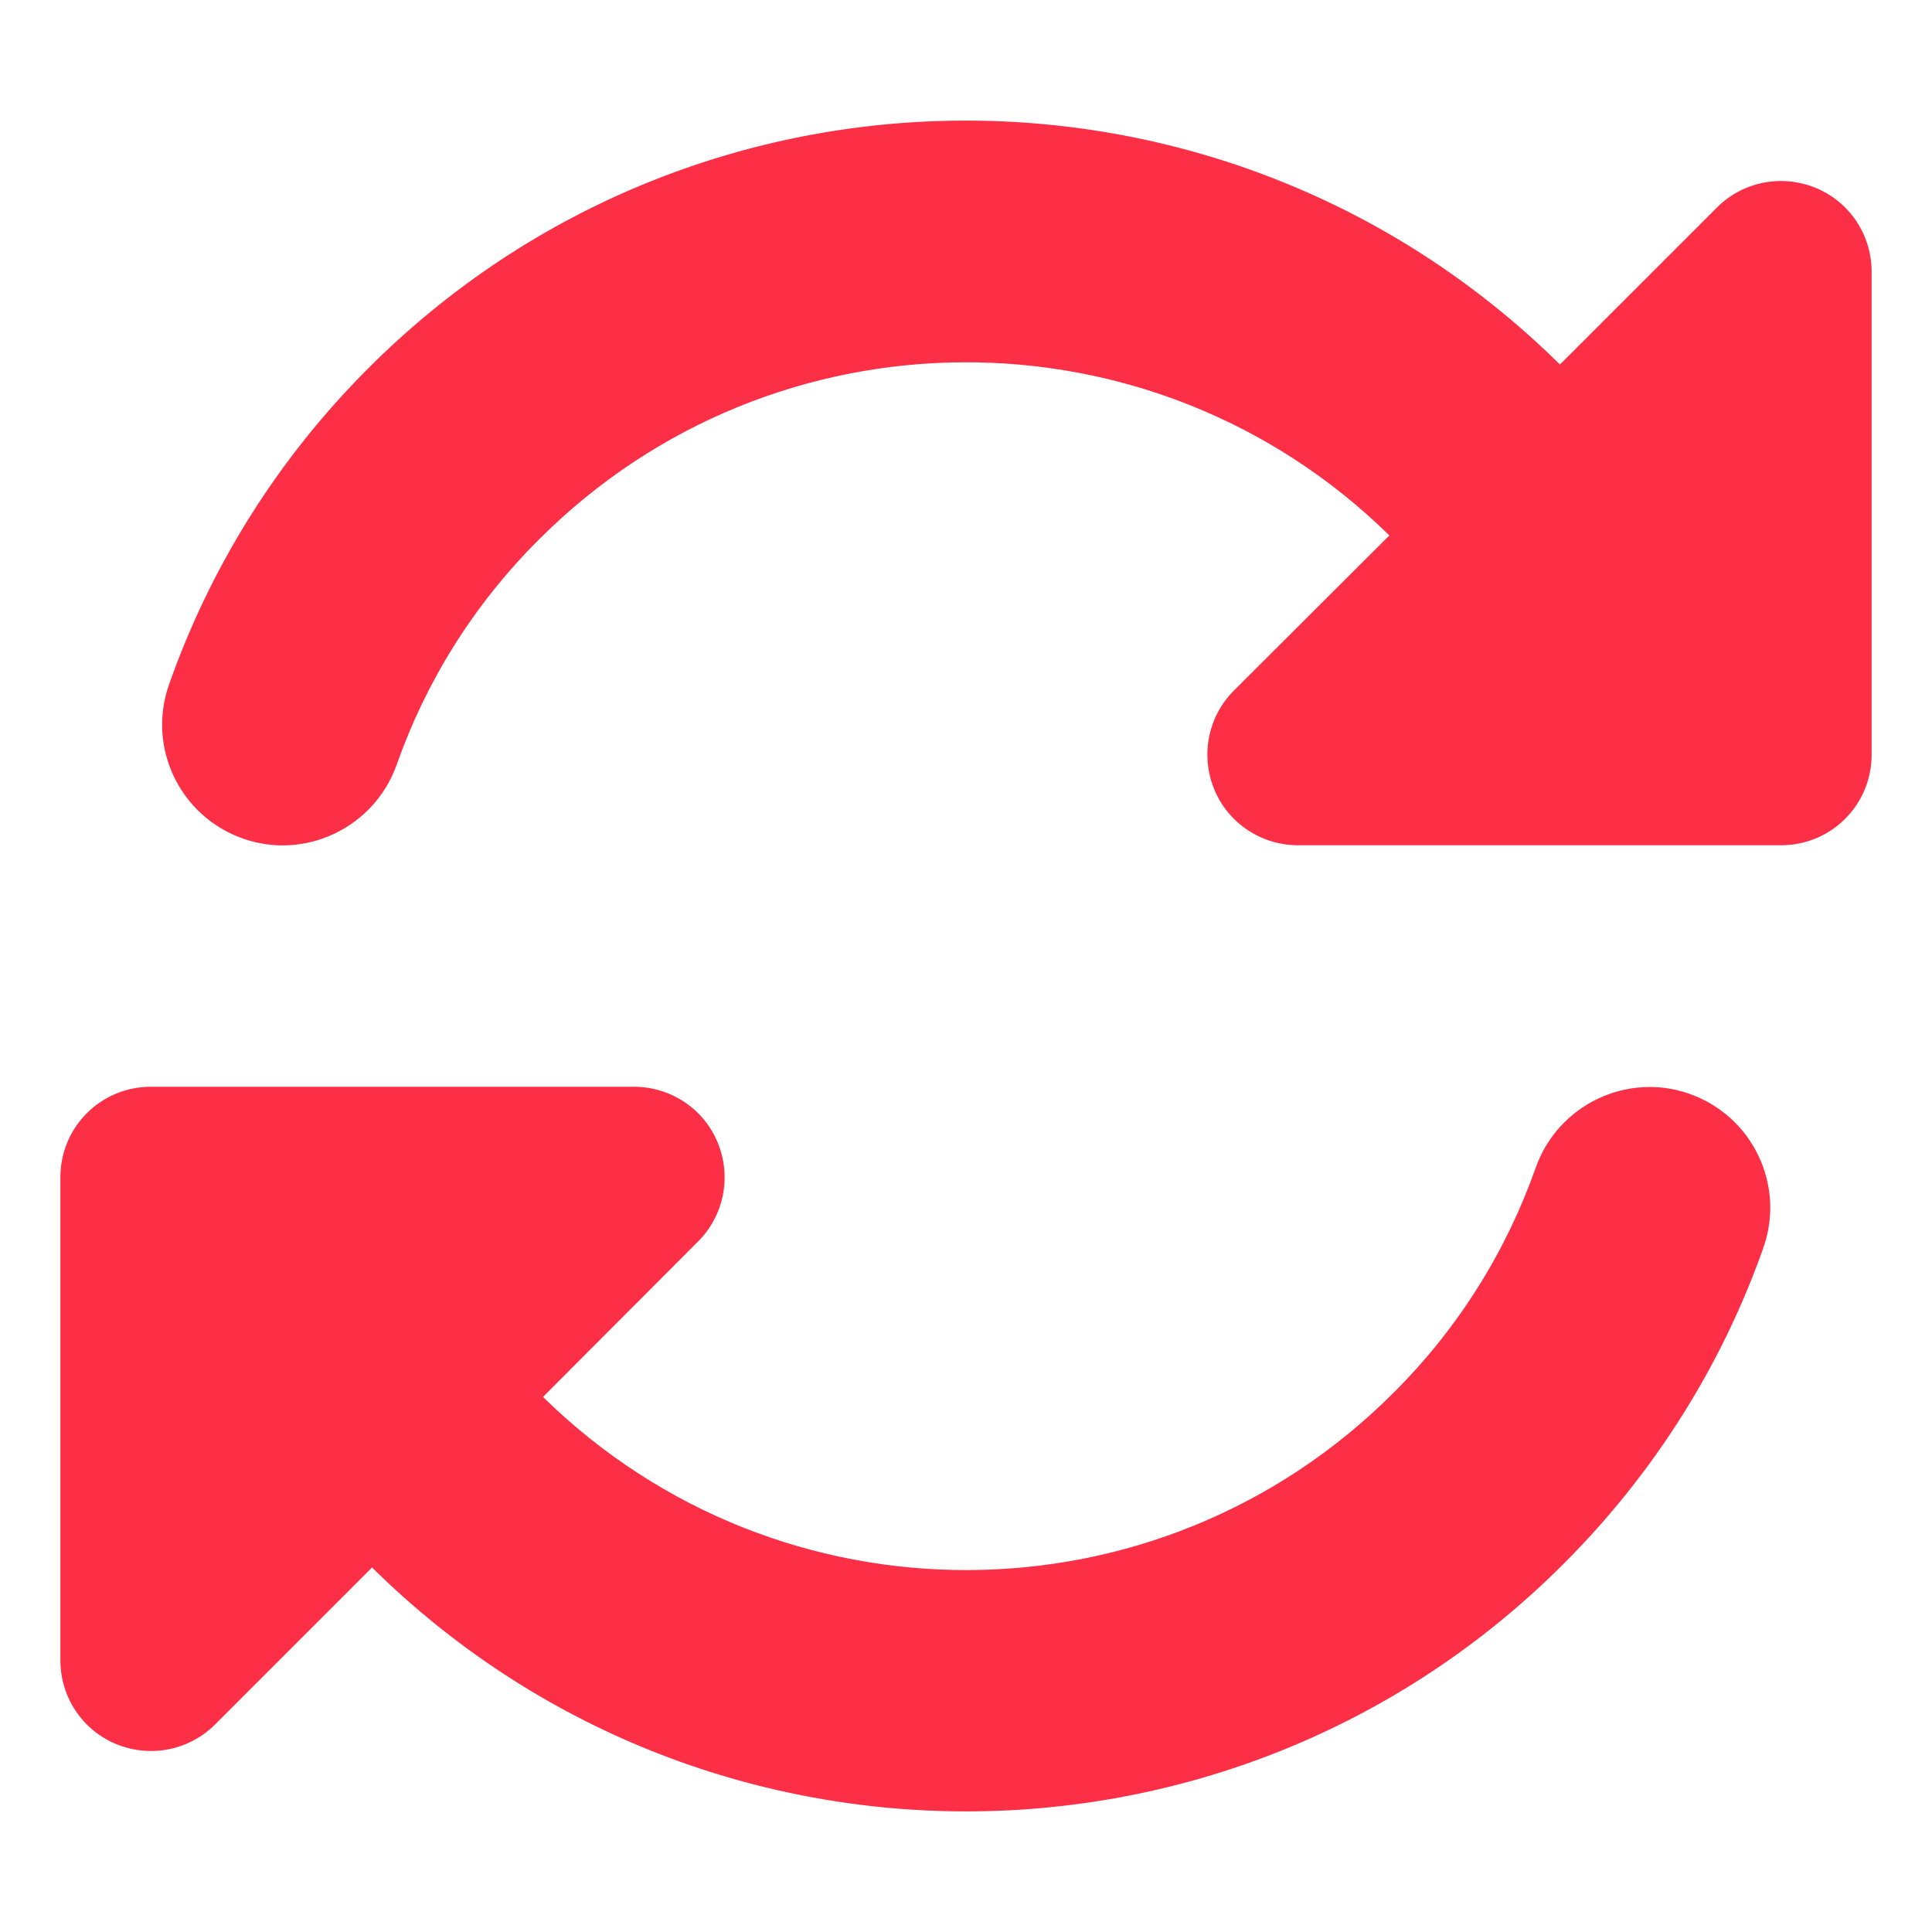
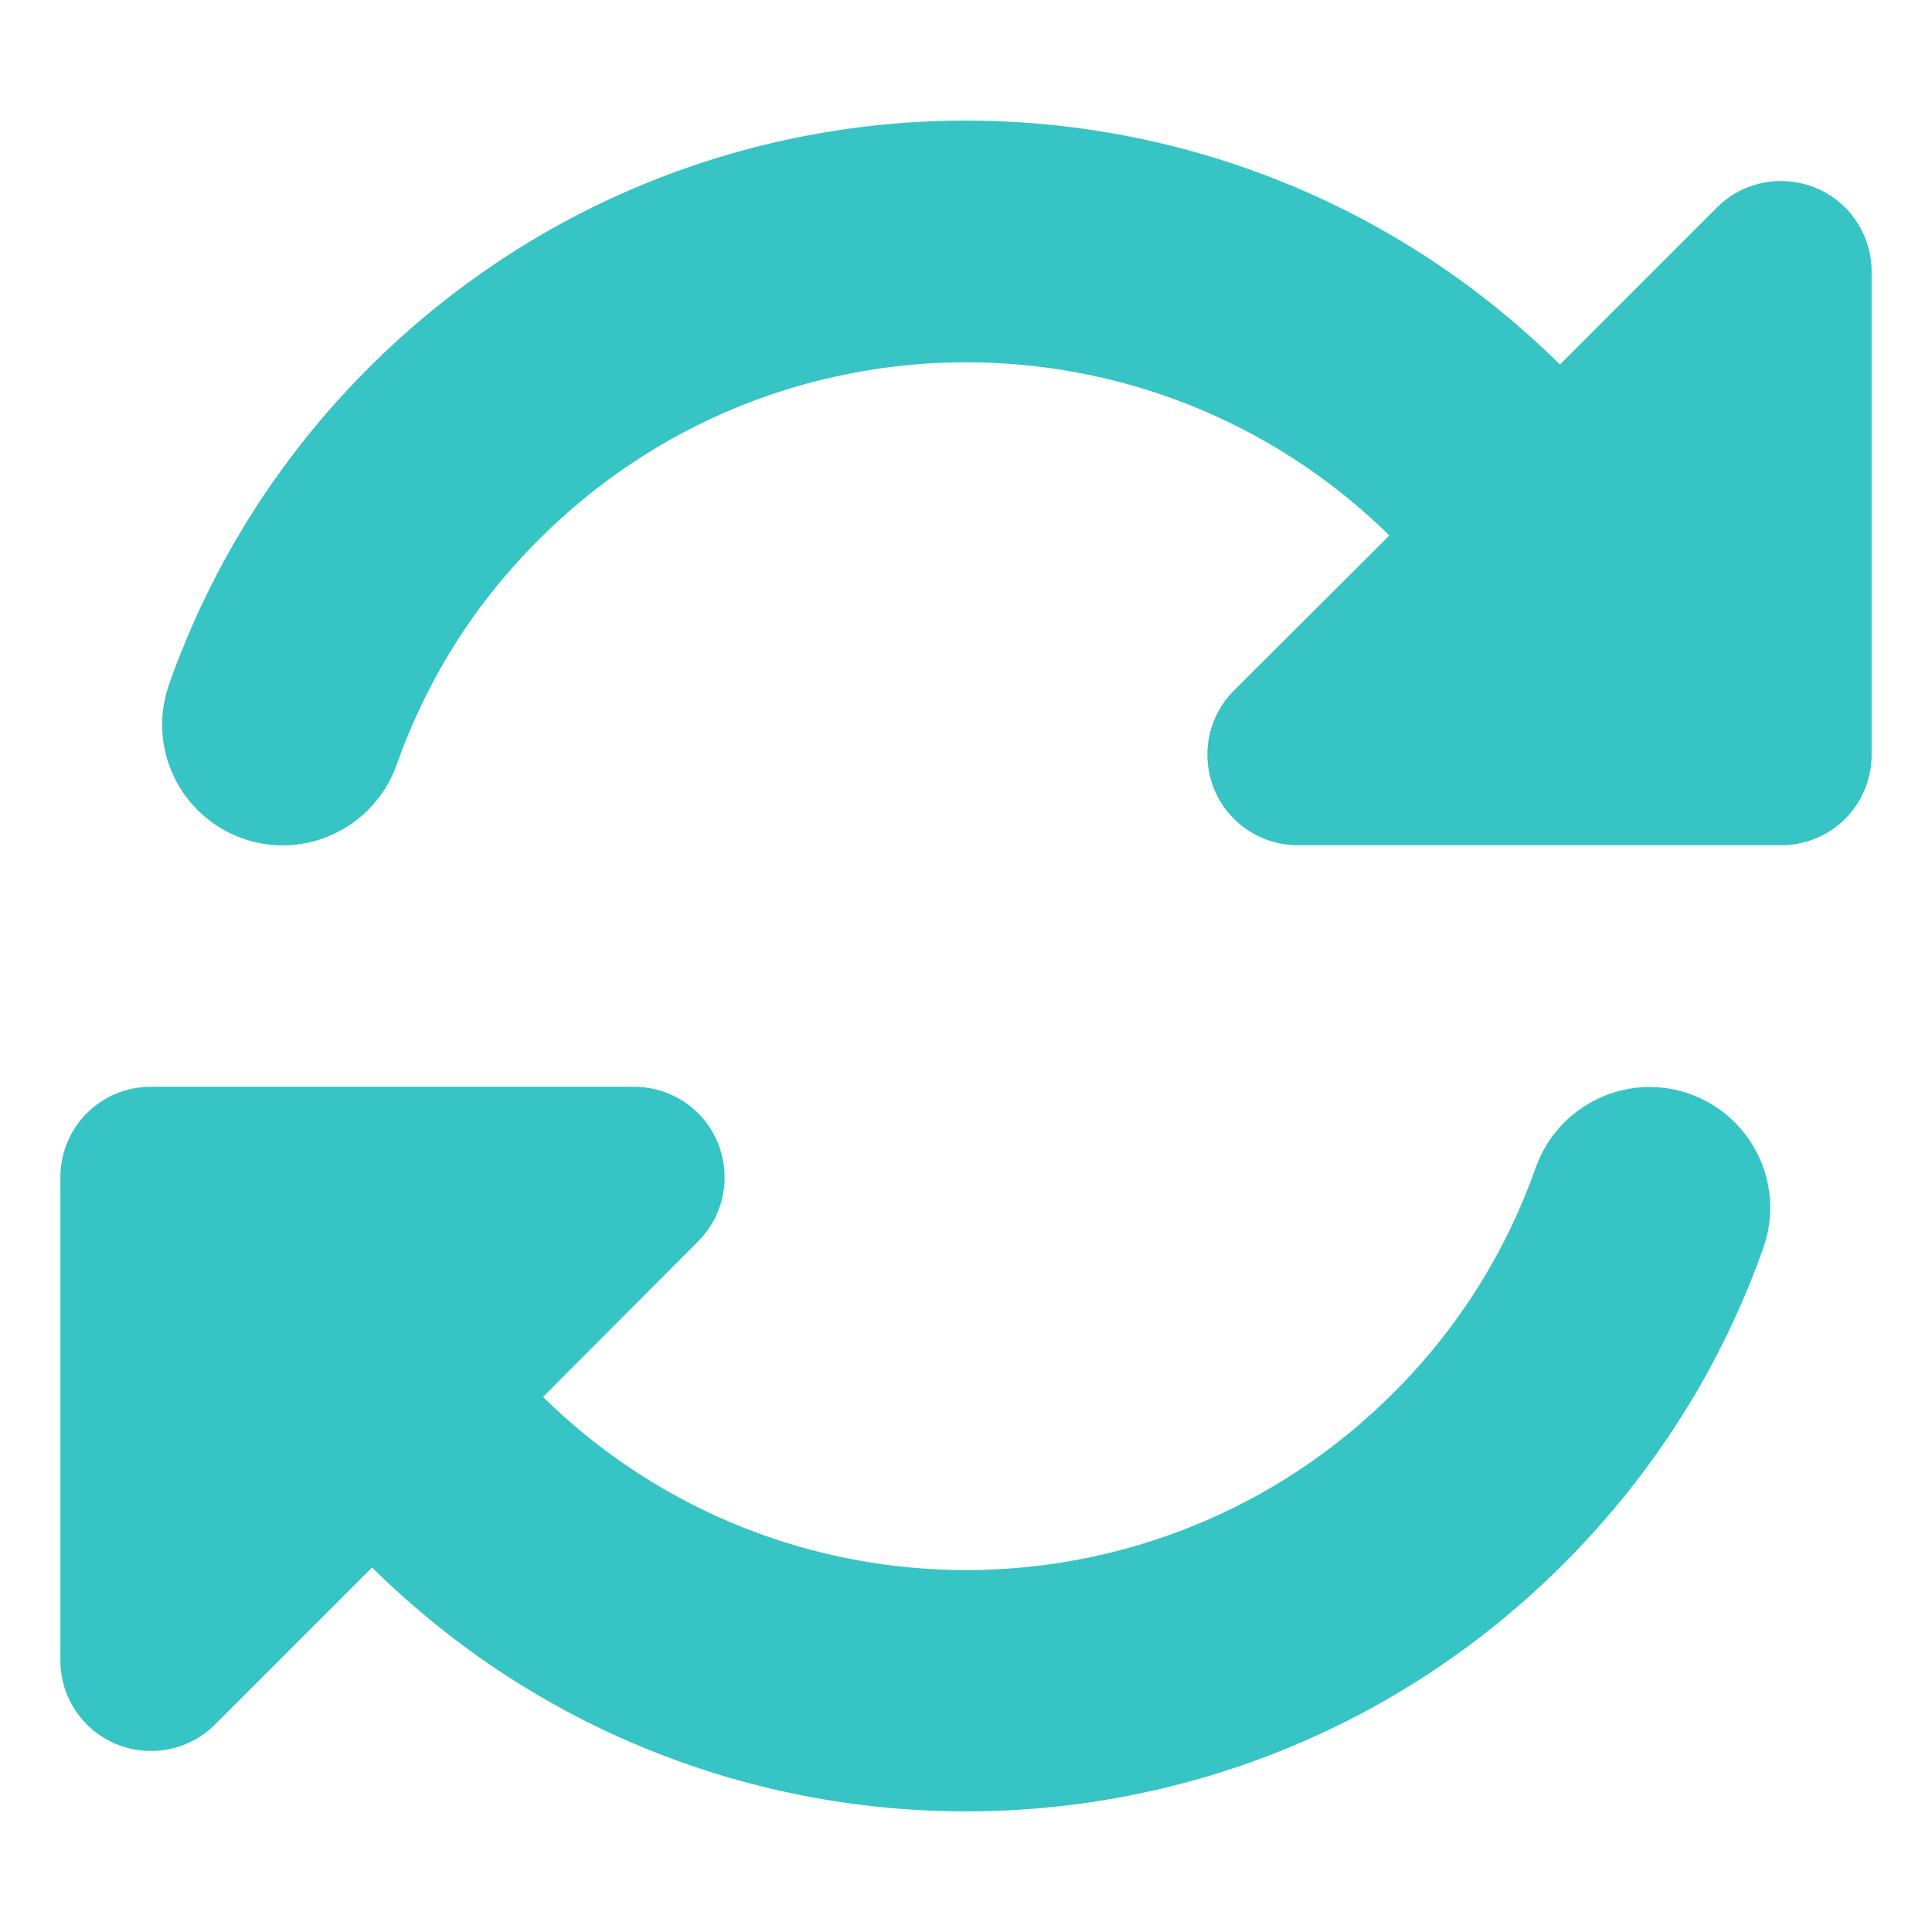
<svg xmlns="http://www.w3.org/2000/svg" viewBox="0 0 512 512">
-   <path fill="#fd2f46" d="M142.9 142.9c62.2-62.2 162.7-62.5 225.3-1L327 183c-6.9 6.9-8.9 17.2-5.2 26.2s12.5 14.8 22.2 14.8H463.5c0 0 0 0 0 0H472c13.3 0 24-10.7 24-24V72c0-9.7-5.8-18.5-14.8-22.2s-19.3-1.7-26.2 5.2L413.4 96.6c-87.6-86.5-228.7-86.2-315.8 1C73.2 122 55.6 150.7 44.8 181.4c-5.9 16.7 2.9 34.9 19.5 40.8s34.9-2.9 40.8-19.5c7.7-21.8 20.2-42.3 37.8-59.8zM16 312v7.6 .7V440c0 9.7 5.8 18.5 14.8 22.2s19.3 1.7 26.2-5.2l41.6-41.6c87.6 86.5 228.7 86.2 315.8-1c24.4-24.4 42.1-53.1 52.9-83.7c5.9-16.7-2.9-34.9-19.5-40.8s-34.9 2.9-40.8 19.5c-7.7 21.8-20.2 42.3-37.8 59.8c-62.2 62.2-162.7 62.5-225.3 1L185 329c6.9-6.9 8.9-17.2 5.2-26.2s-12.5-14.8-22.2-14.8H48.4h-.7H40c-13.3 0-24 10.7-24 24z" />
+   <path fill="#37c4c4" d="M142.9 142.9c62.2-62.2 162.7-62.5 225.3-1L327 183c-6.9 6.9-8.9 17.2-5.2 26.2s12.5 14.8 22.2 14.8H463.5c0 0 0 0 0 0H472c13.3 0 24-10.7 24-24V72c0-9.7-5.8-18.5-14.8-22.2s-19.3-1.7-26.2 5.2L413.4 96.6c-87.6-86.5-228.7-86.2-315.8 1C73.2 122 55.6 150.7 44.8 181.4c-5.9 16.7 2.9 34.9 19.5 40.8s34.9-2.9 40.8-19.5c7.7-21.8 20.2-42.3 37.8-59.8zM16 312v7.6 .7V440c0 9.7 5.8 18.5 14.8 22.2s19.3 1.7 26.2-5.2l41.6-41.6c87.6 86.5 228.7 86.2 315.8-1c24.4-24.4 42.1-53.1 52.9-83.7c5.9-16.7-2.9-34.9-19.5-40.8s-34.9 2.9-40.8 19.5c-7.7 21.8-20.2 42.3-37.8 59.8c-62.2 62.2-162.7 62.5-225.3 1L185 329c6.9-6.9 8.9-17.2 5.2-26.2s-12.5-14.8-22.2-14.8H48.4h-.7H40c-13.3 0-24 10.7-24 24z" />
</svg>
